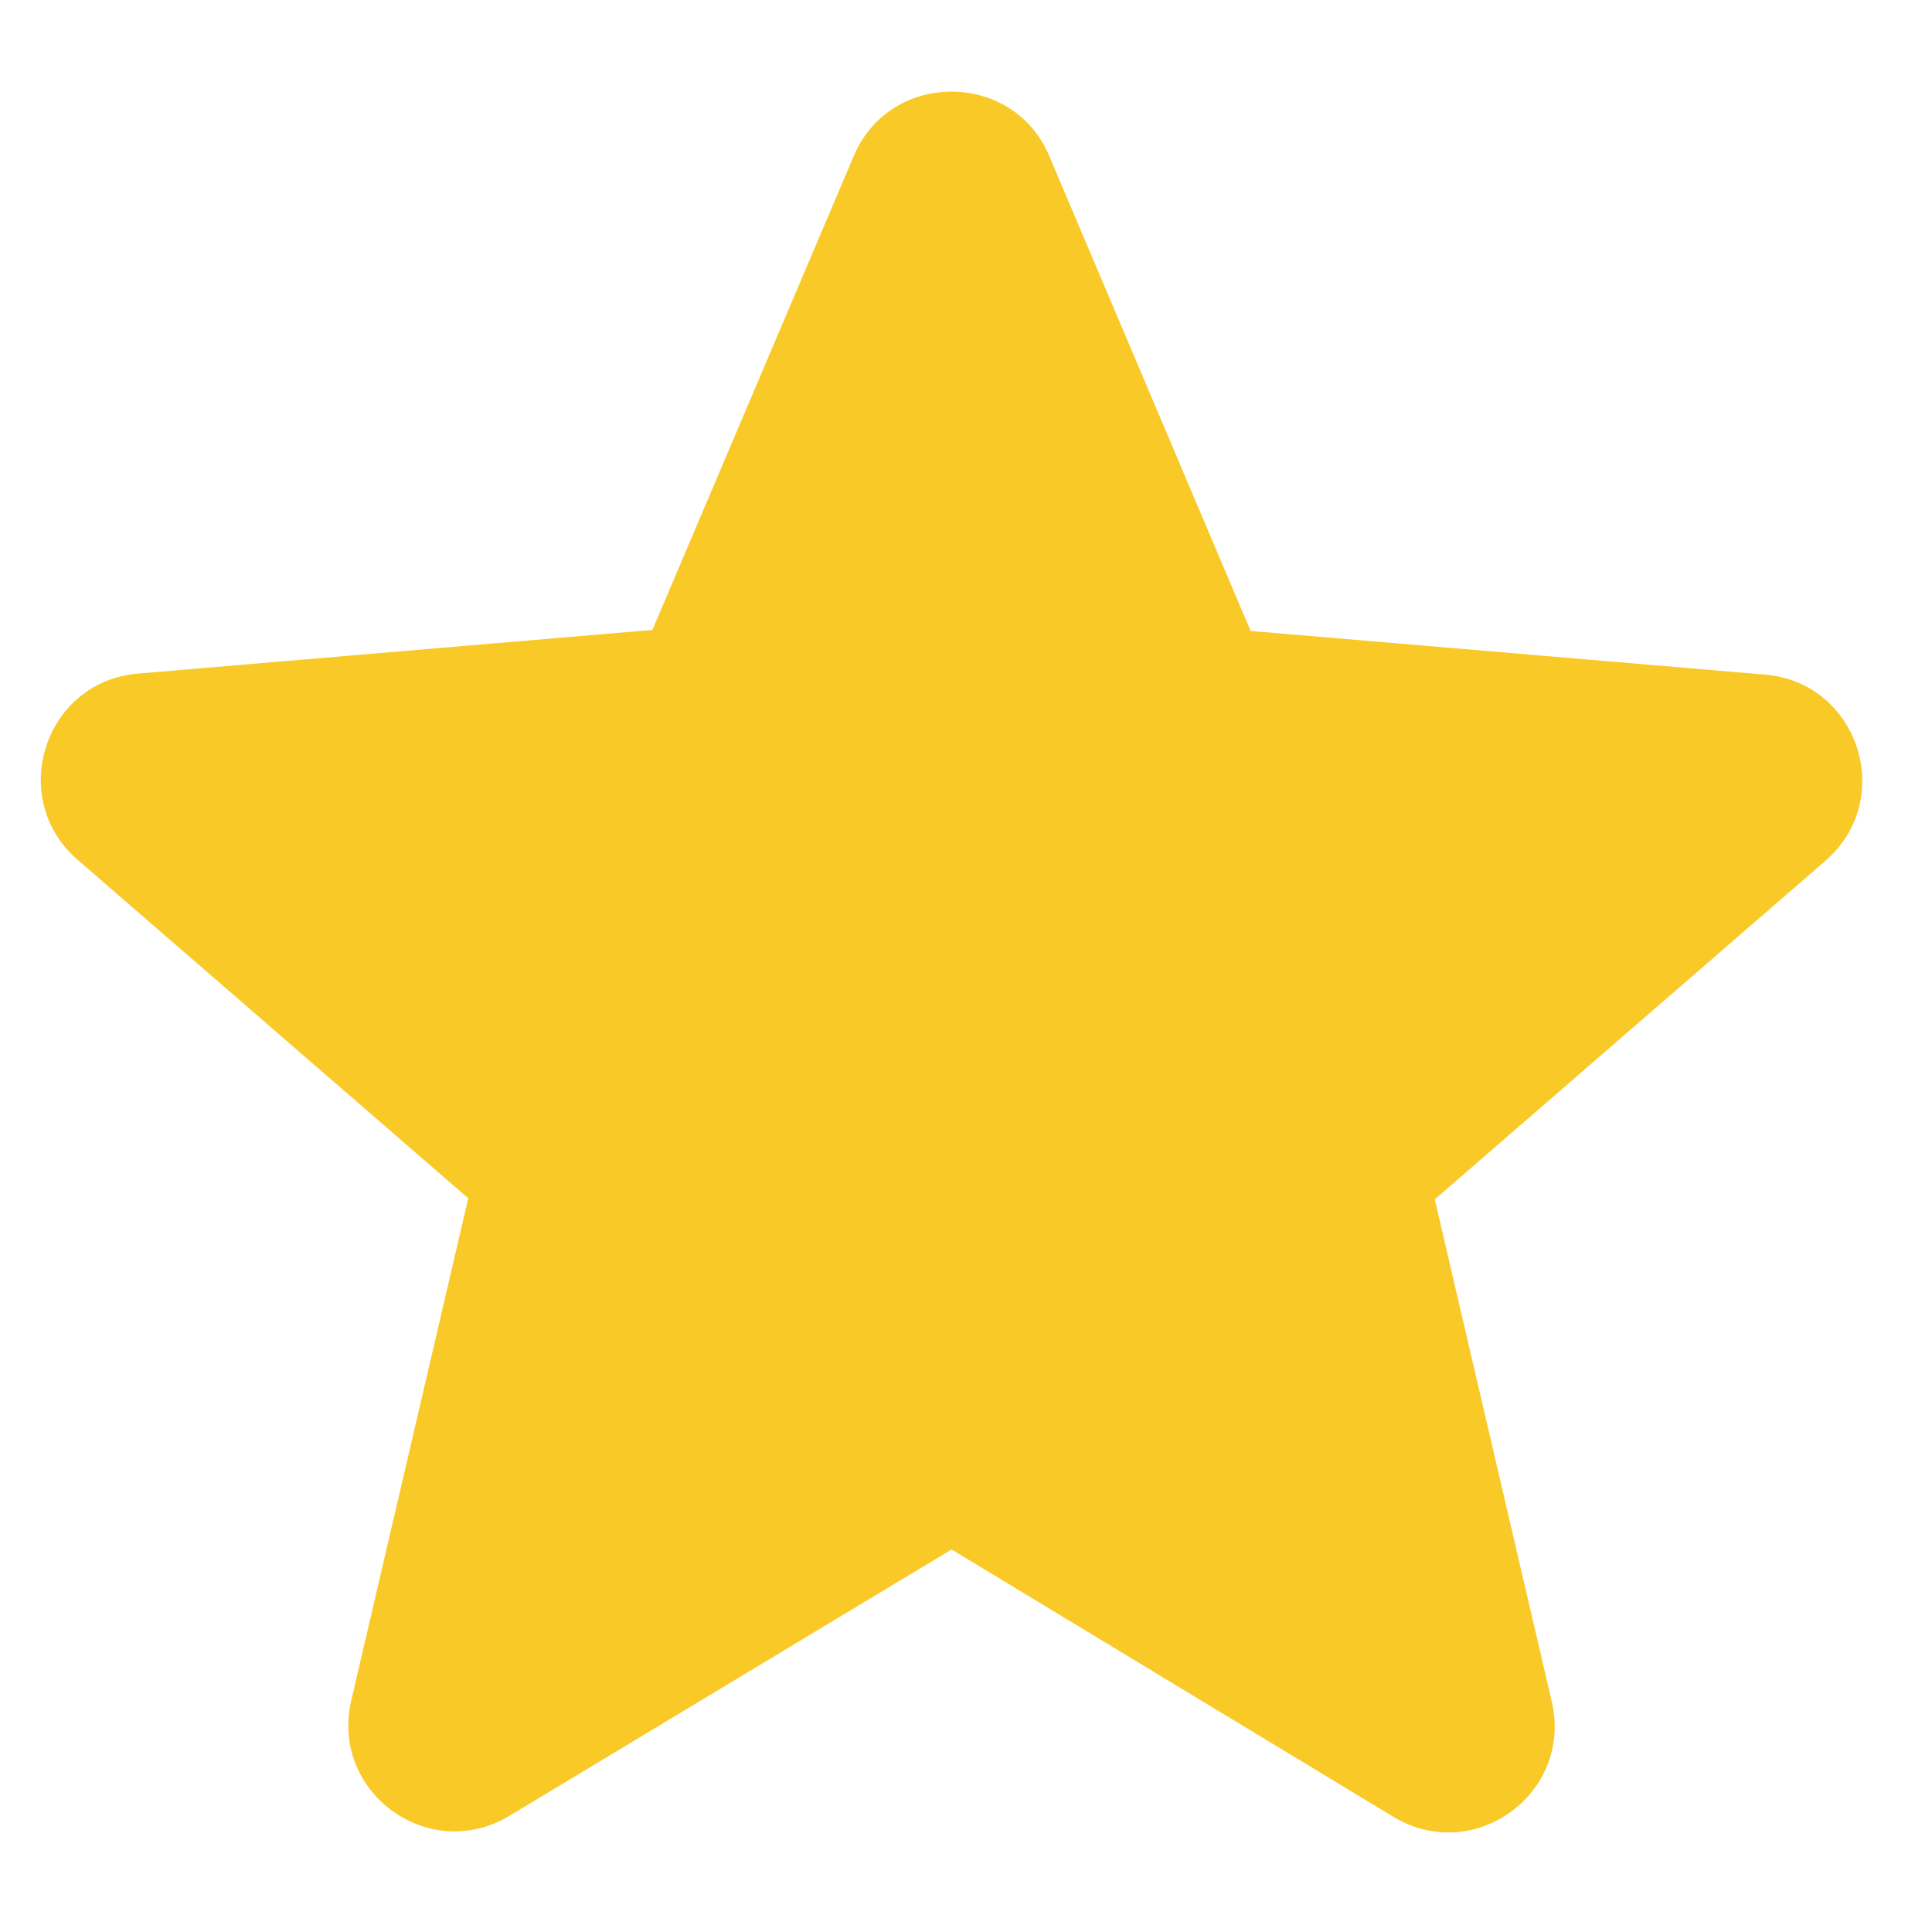
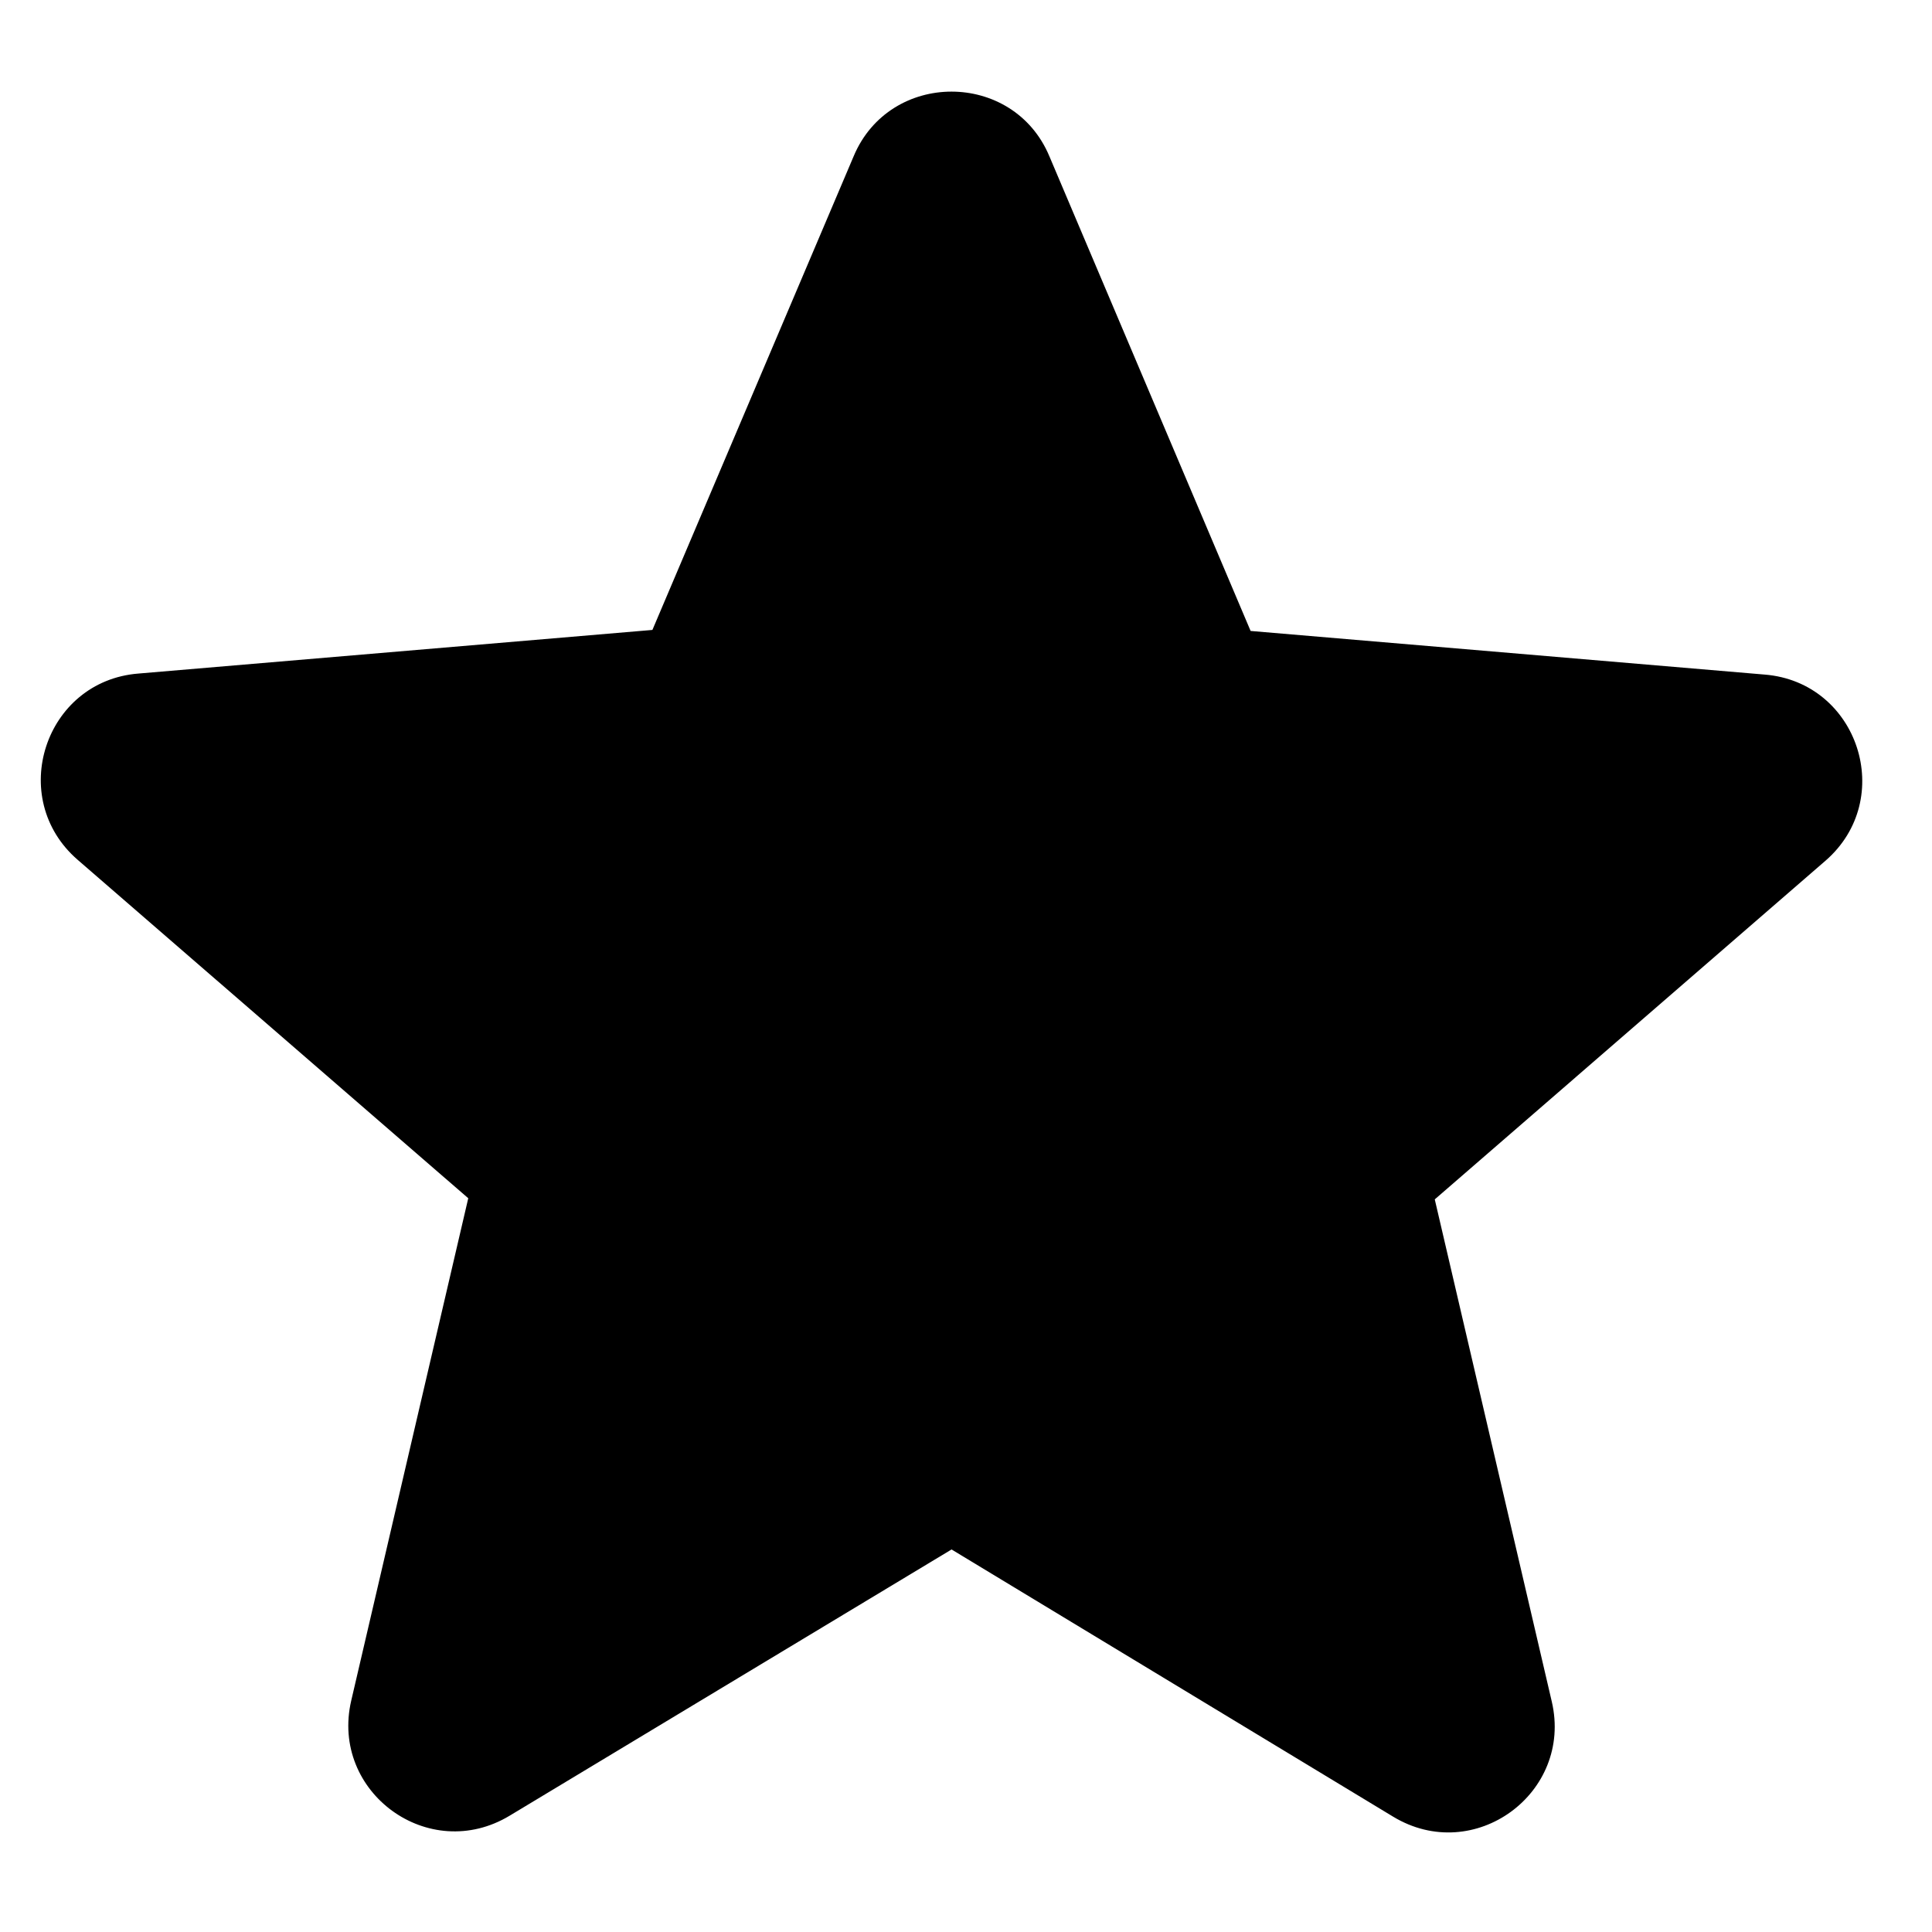
<svg xmlns="http://www.w3.org/2000/svg" width="19" height="19" viewBox="0 0 19 19" fill="none">
-   <path d="M9.358 15.238L13.701 17.866C14.497 18.347 15.47 17.635 15.261 16.735L14.11 11.795L17.951 8.466C18.652 7.859 18.276 6.708 17.354 6.634L12.299 6.205L10.32 1.537C9.965 0.689 8.75 0.689 8.395 1.537L6.416 6.195L1.361 6.624C0.44 6.697 0.063 7.849 0.764 8.456L4.605 11.784L3.454 16.725C3.245 17.625 4.218 18.337 5.014 17.855L9.358 15.238Z" fill="#F9C927" />
+   <path d="M9.358 15.238L13.701 17.866C14.497 18.347 15.47 17.635 15.261 16.735L14.11 11.795L17.951 8.466C18.652 7.859 18.276 6.708 17.354 6.634L12.299 6.205L10.32 1.537C9.965 0.689 8.75 0.689 8.395 1.537L6.416 6.195L1.361 6.624C0.44 6.697 0.063 7.849 0.764 8.456L4.605 11.784L3.454 16.725C3.245 17.625 4.218 18.337 5.014 17.855L9.358 15.238Z" fill="currentColor" />
</svg>
